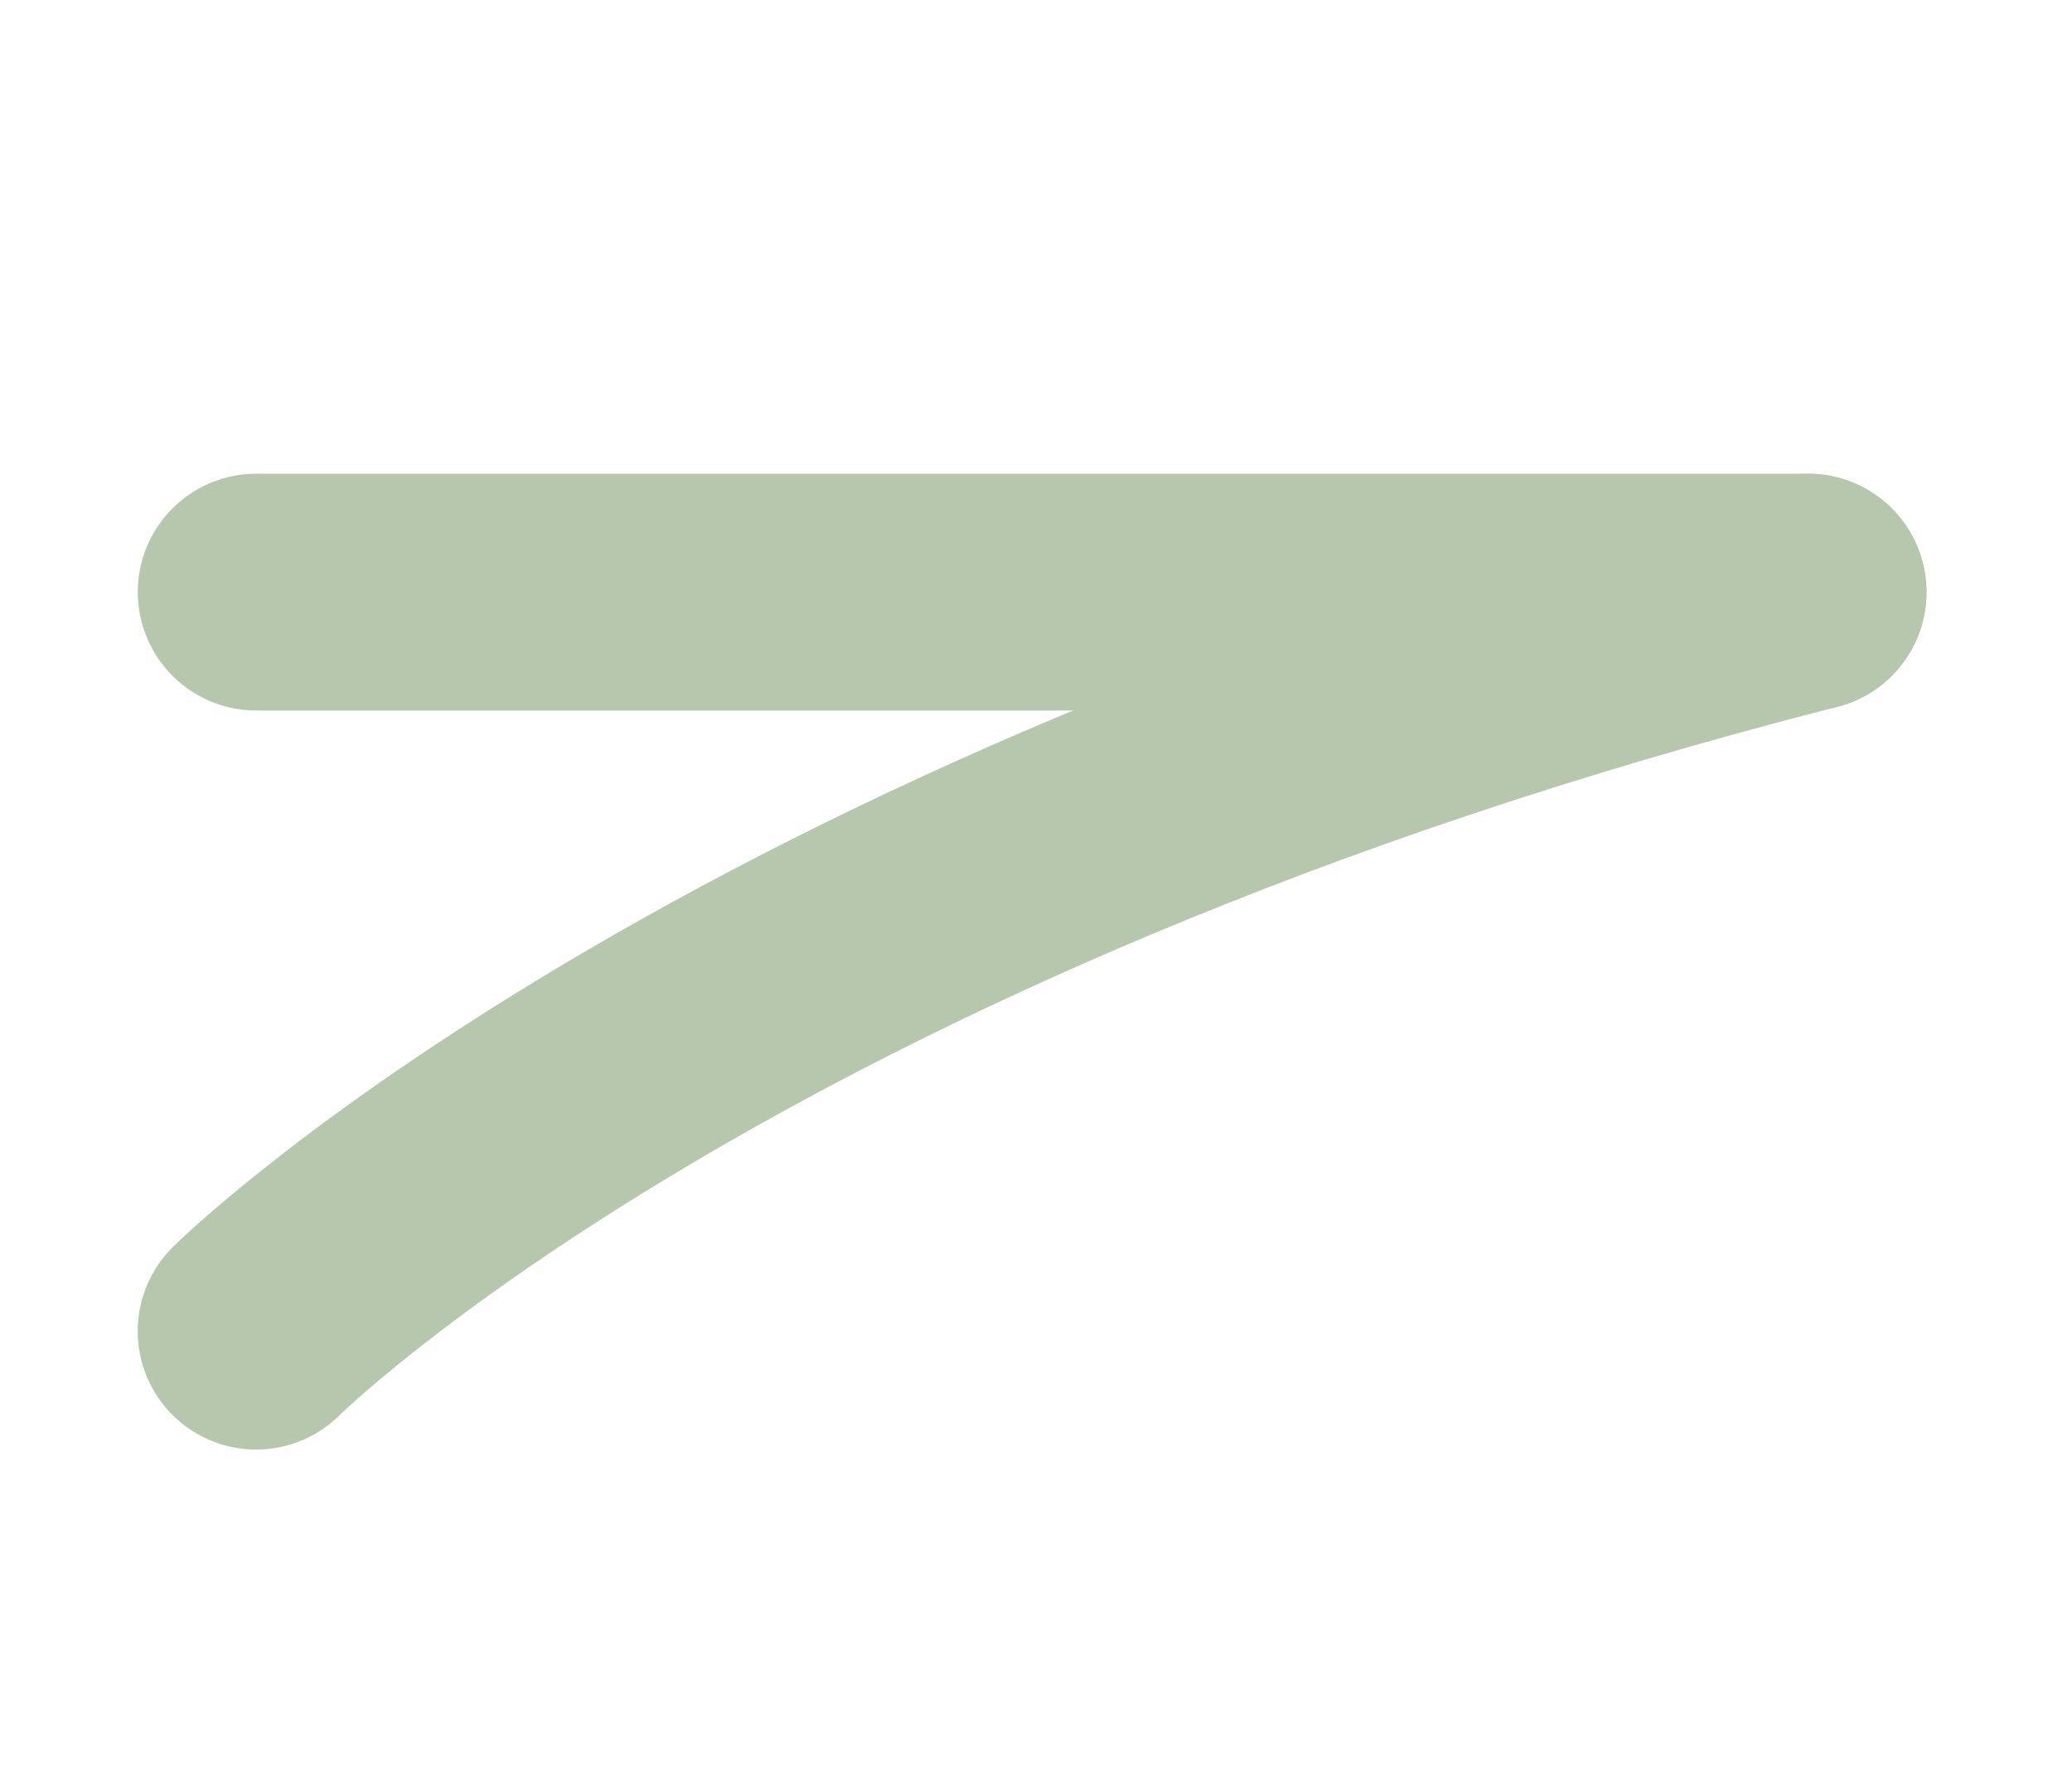
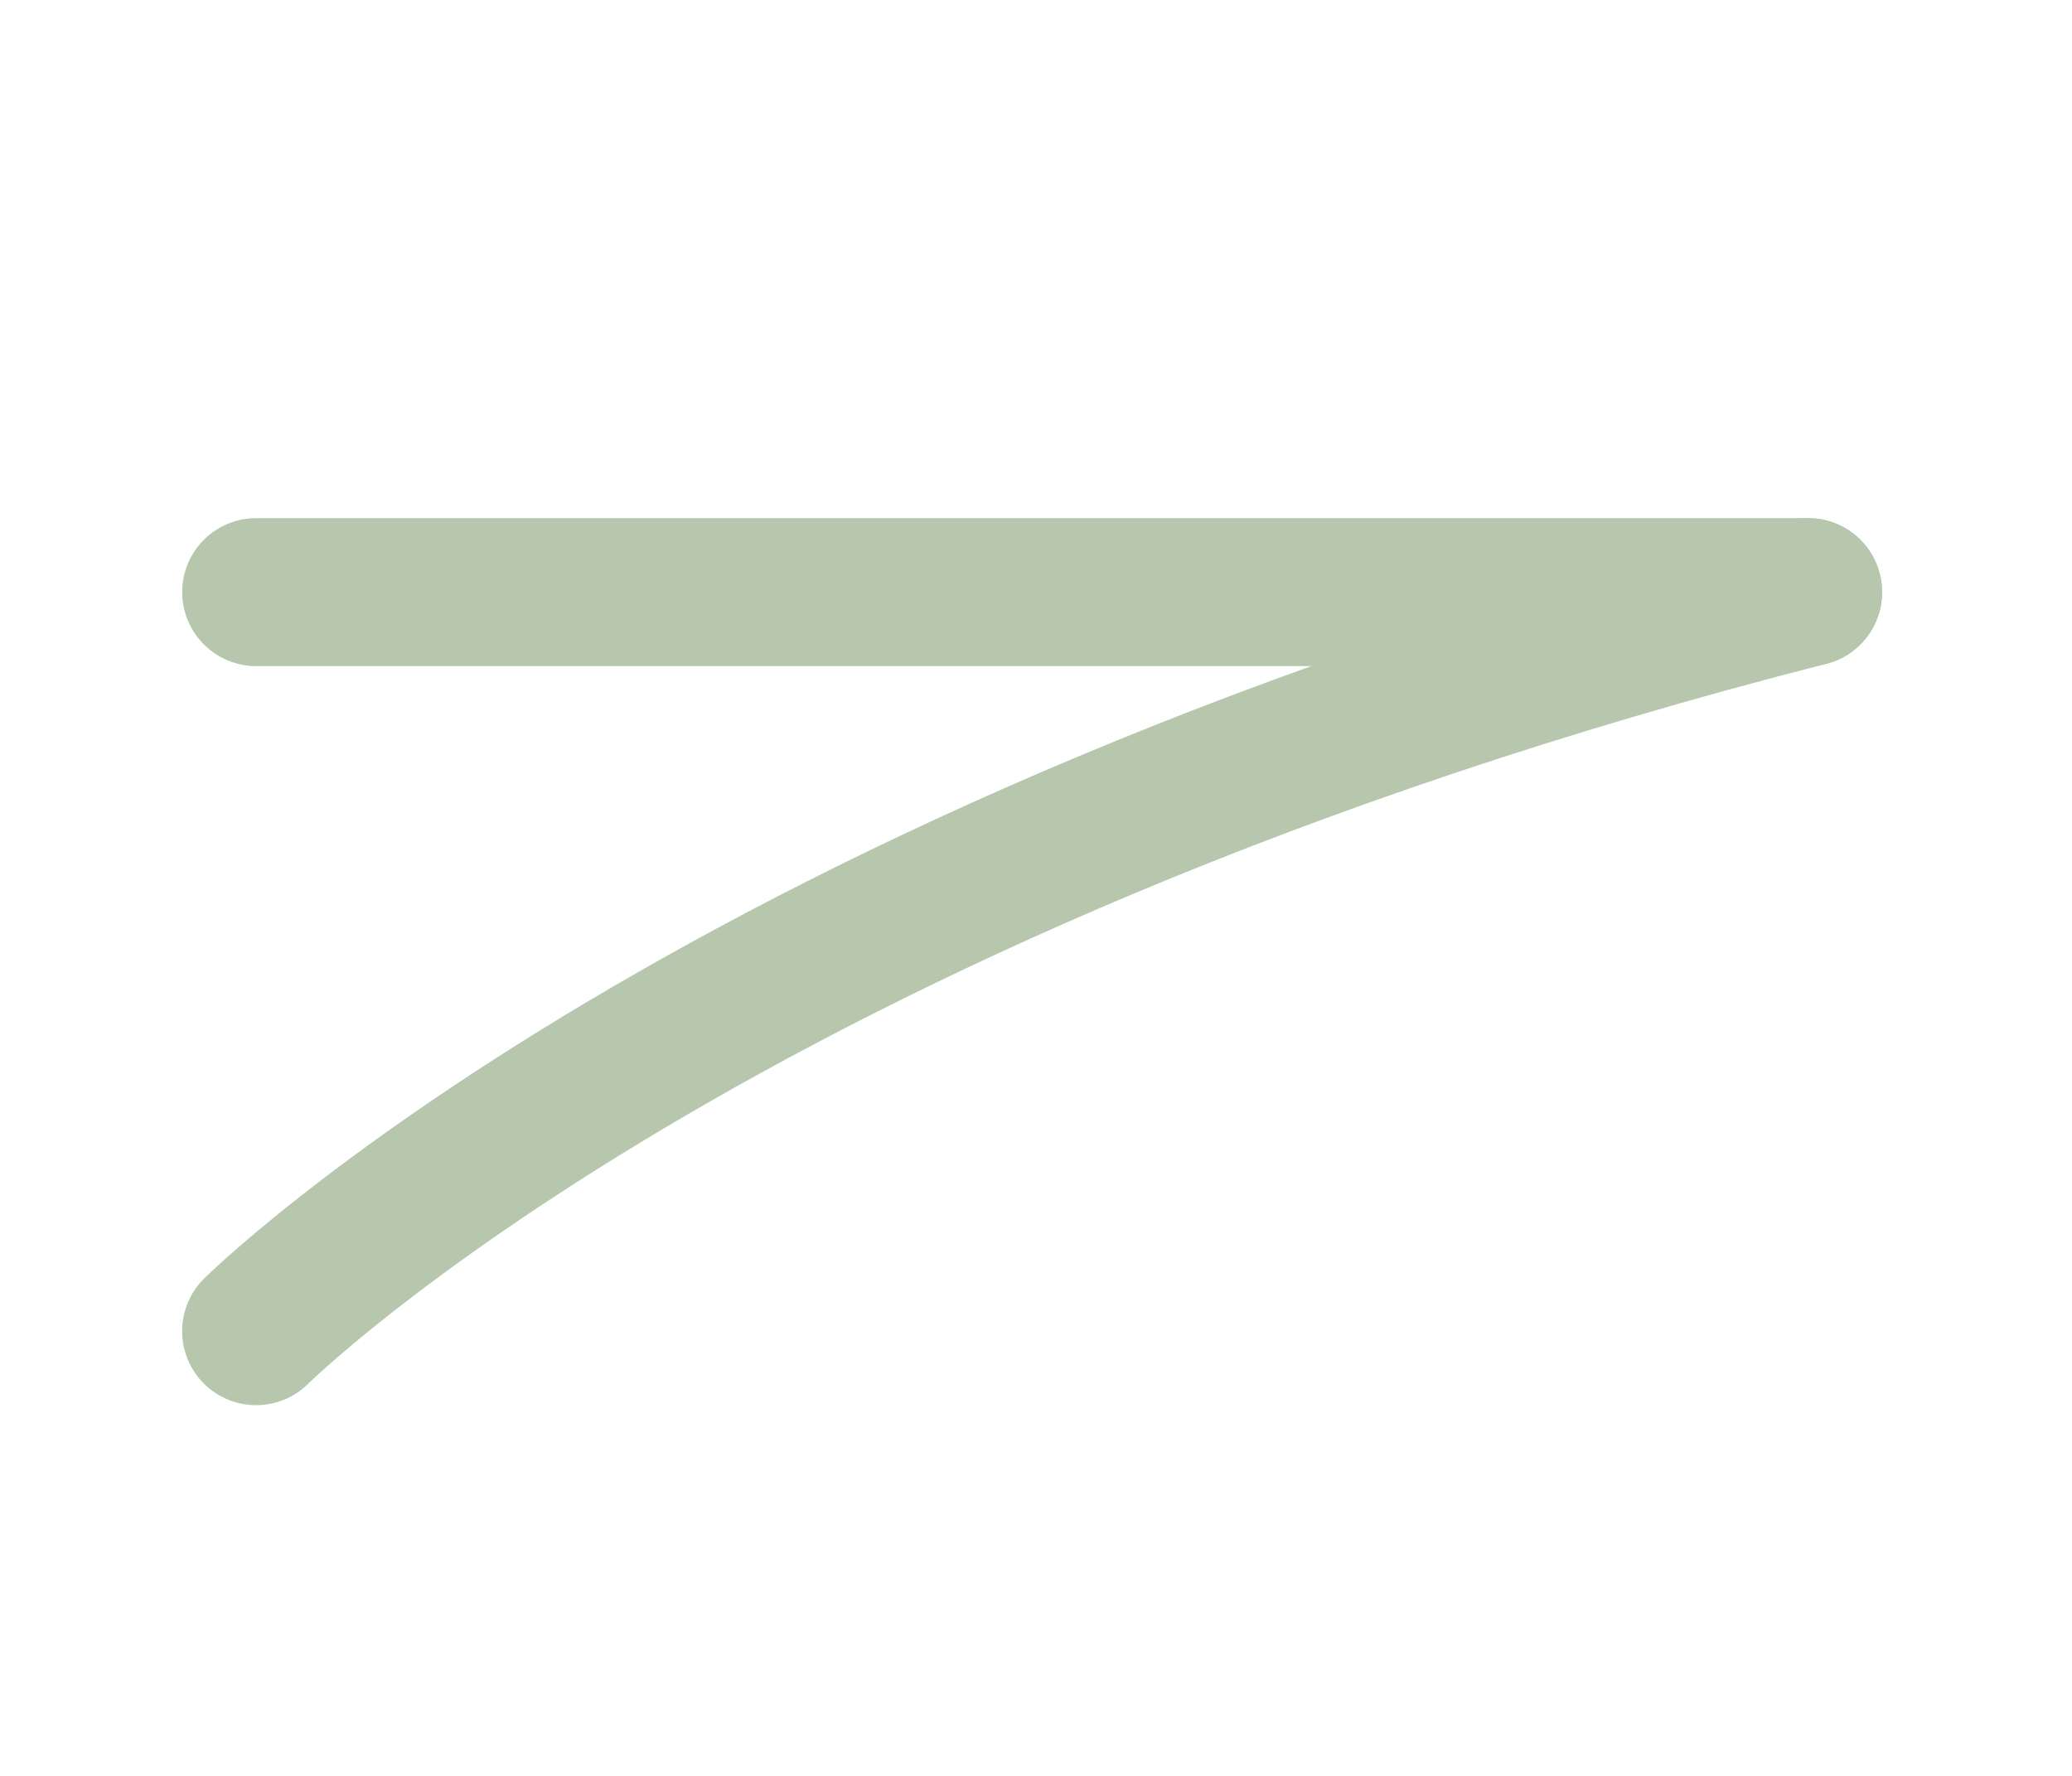
<svg xmlns="http://www.w3.org/2000/svg" width="56" height="48" version="1.1" viewBox="0 0 28 24" fill="#b7c7ad">
-   <g fill="none" stroke="#b7c7ad" stroke-linecap="round" stroke-width="3.2">
-     <path d="m3.462 8.002h20.972" />
-     <path d="m24.433 8.002c-14.68 3.746-20.972 9.988-20.972 9.988" />
-   </g>
  <path d="m3.462 8.002h20.972" fill="none" stroke="#b7c7ad" stroke-linecap="round" stroke-width="2" />
  <path d="m24.433 8.002c-14.68 3.746-20.972 9.988-20.972 9.988" fill="none" stroke="#b7c7ad" stroke-linecap="round" stroke-width="2" />
</svg>
